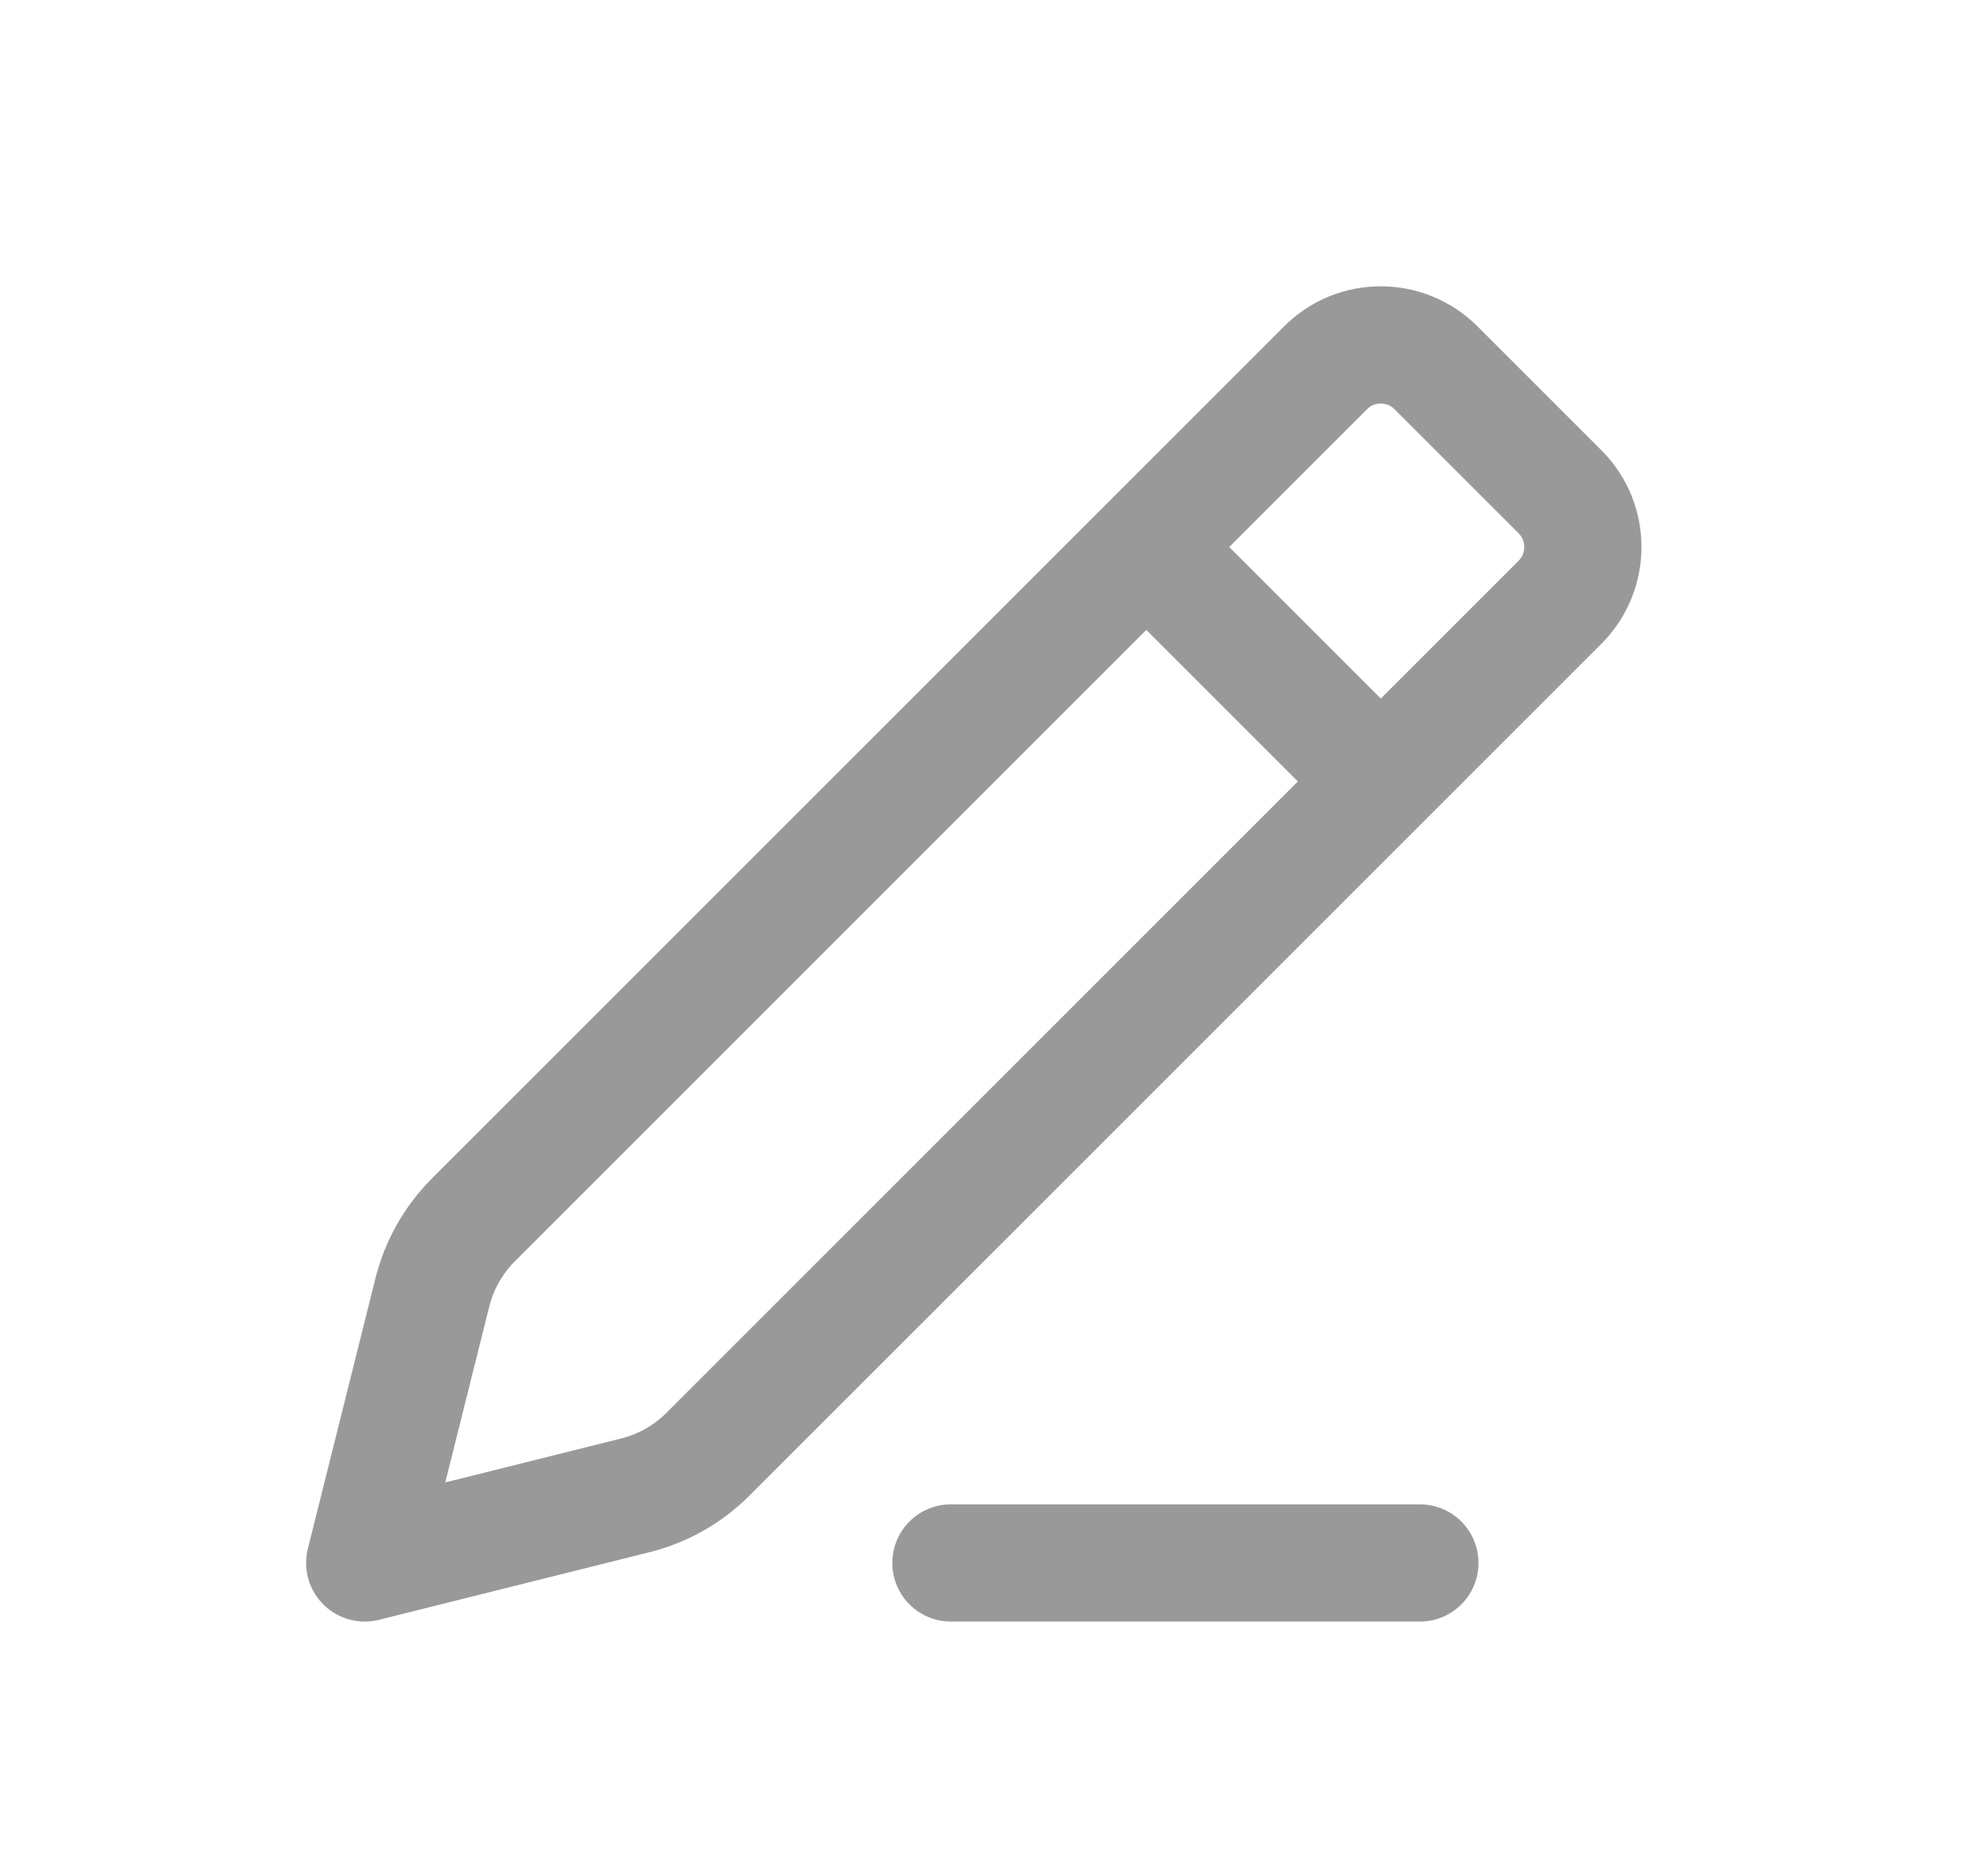
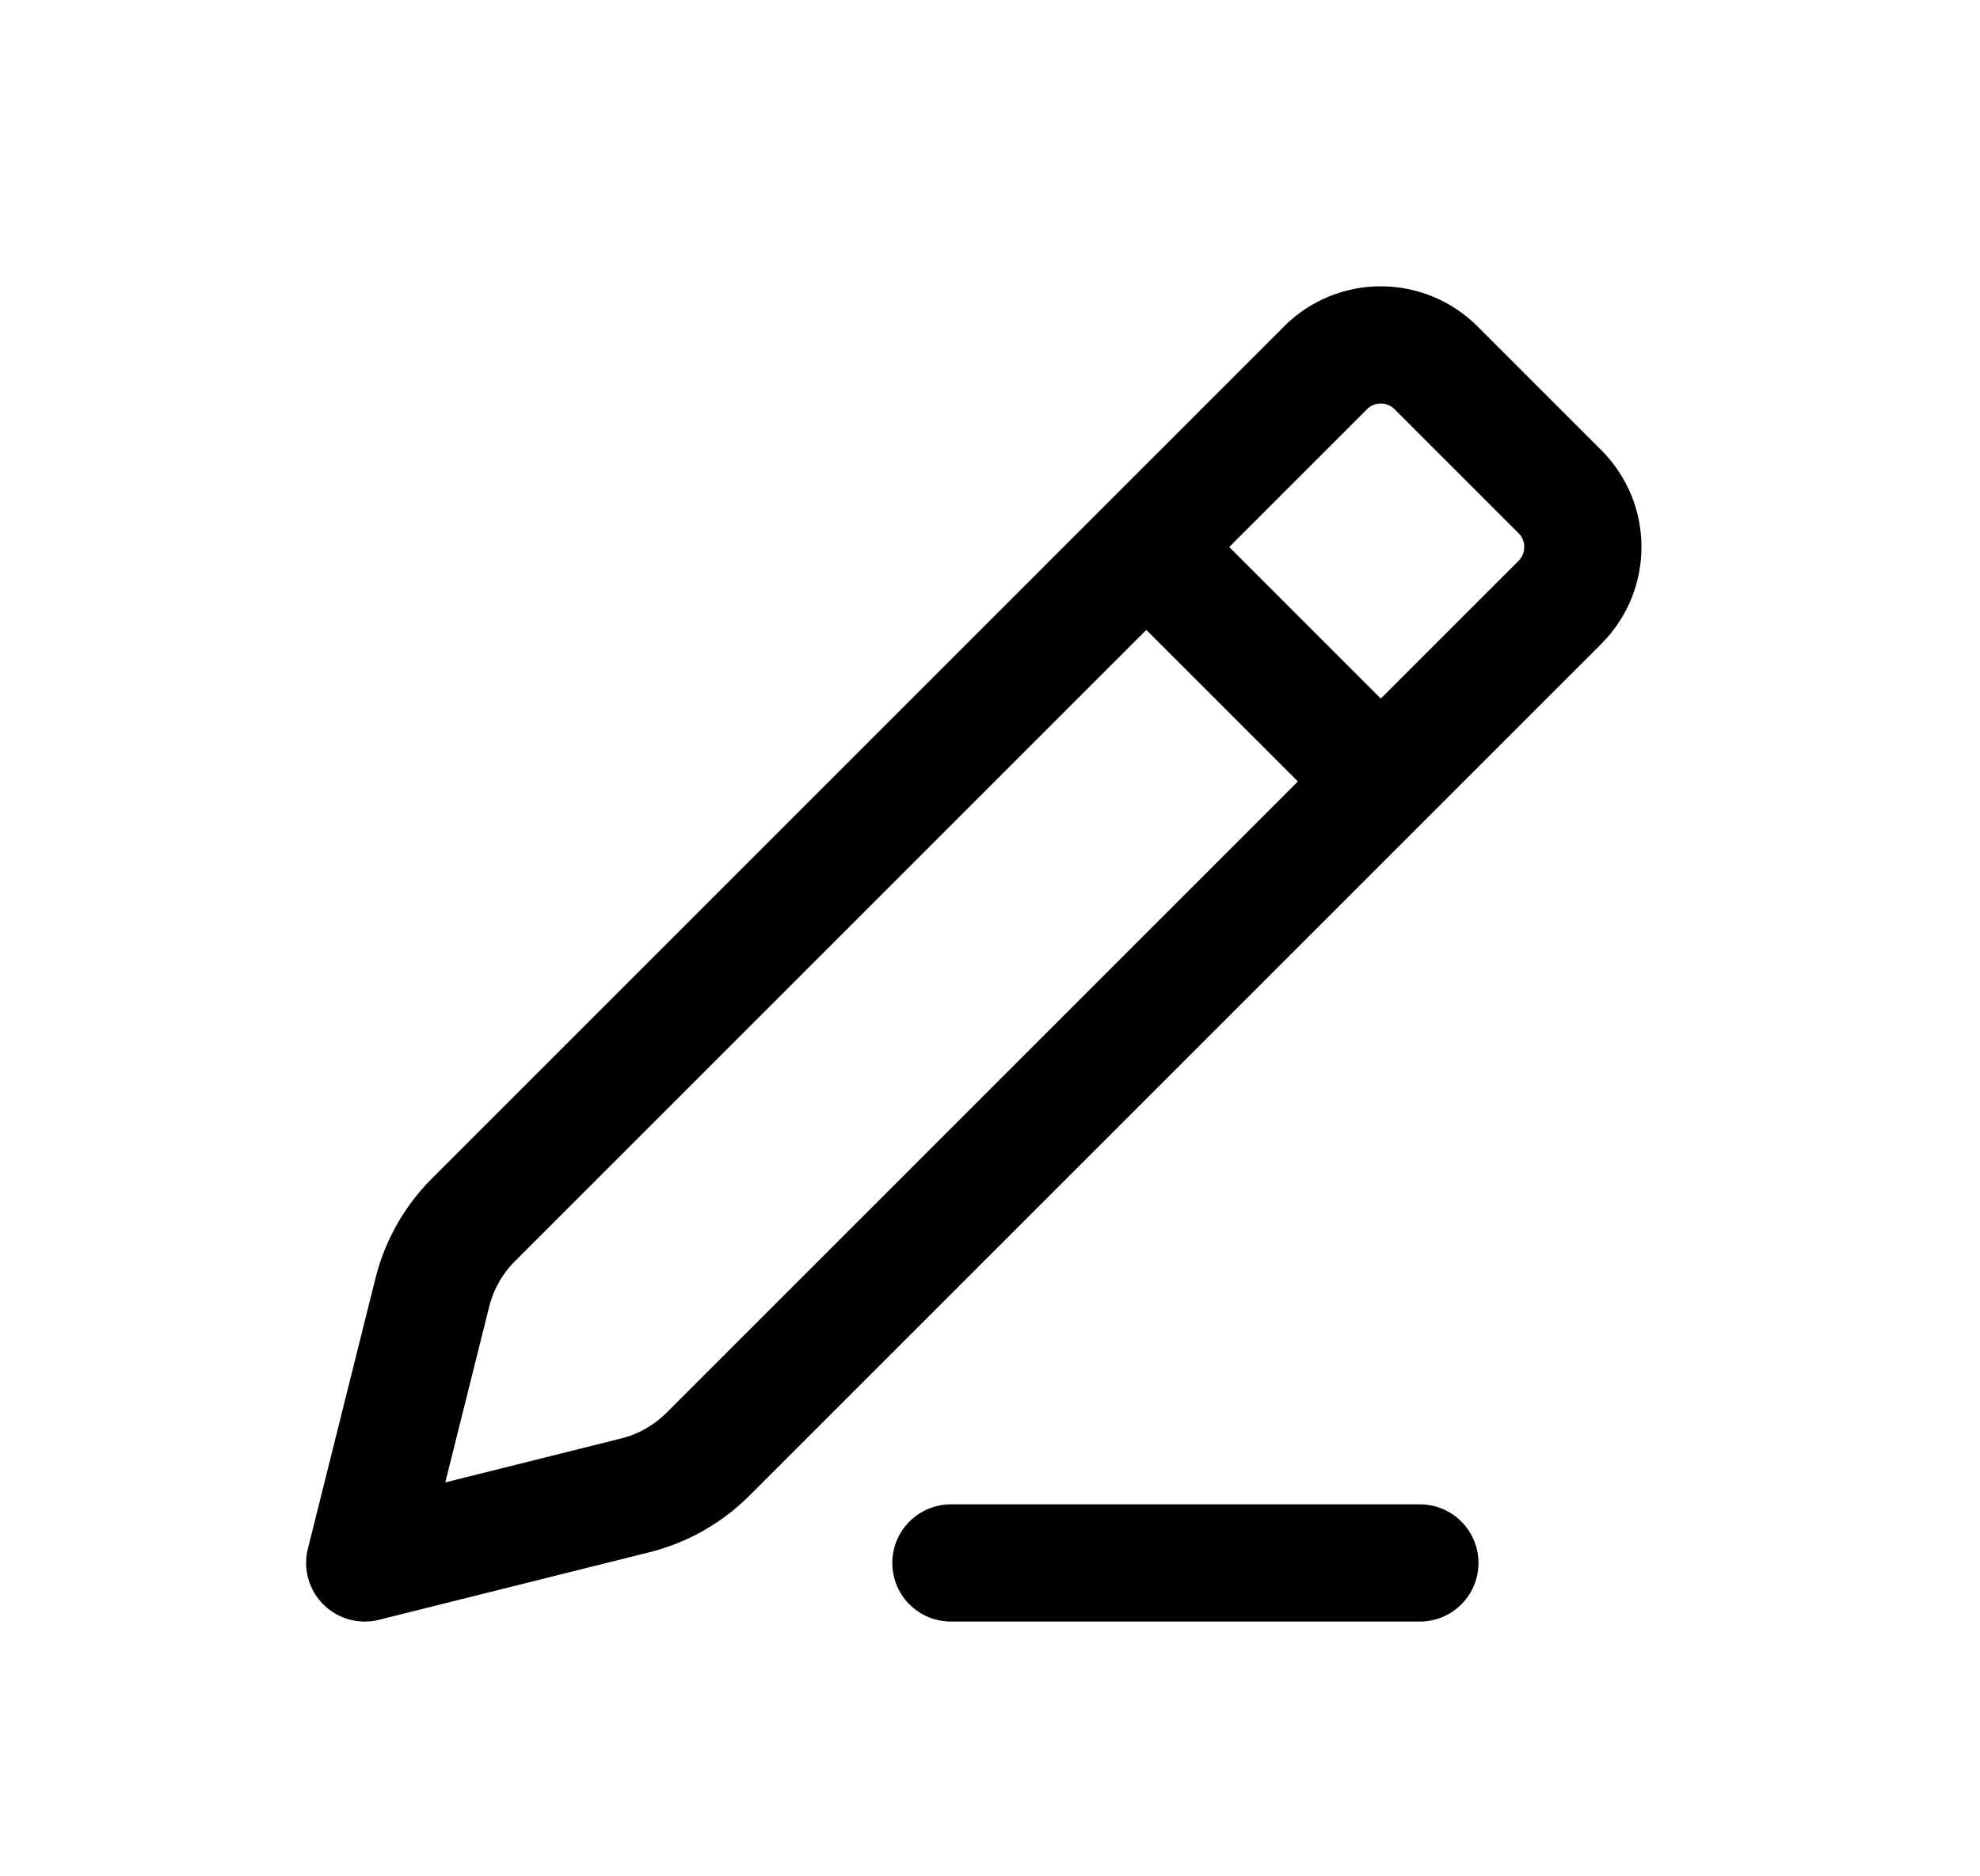
<svg xmlns="http://www.w3.org/2000/svg" width="19" height="18" viewBox="0 0 19 18" fill="none">
-   <path d="M11 5.25L4.544 11.706C4.352 11.898 4.215 12.139 4.149 12.403L3.5 15L6.097 14.351C6.361 14.285 6.602 14.148 6.794 13.956L13.25 7.5M11 5.25L12.72 3.53C13.012 3.237 13.487 3.237 13.78 3.53L14.97 4.72C15.262 5.012 15.262 5.487 14.97 5.78L13.25 7.5M11 5.25L13.25 7.5" stroke="#999999" stroke-width="1.125" stroke-linejoin="round" />
-   <path d="M9.125 15H13.625" stroke="#999999" stroke-width="1.125" stroke-linecap="round" stroke-linejoin="round" />
+   <path d="M11 5.25L4.544 11.706C4.352 11.898 4.215 12.139 4.149 12.403L3.5 15L6.097 14.351C6.361 14.285 6.602 14.148 6.794 13.956L13.25 7.5M11 5.25L12.72 3.53C13.012 3.237 13.487 3.237 13.78 3.53L14.97 4.72C15.262 5.012 15.262 5.487 14.97 5.78L13.25 7.5M11 5.25L13.25 7.5" stroke="currentColor" stroke-width="1.125" stroke-linejoin="round" />
+   <path d="M9.125 15H13.625" stroke="currentColor" stroke-width="1.125" stroke-linecap="round" stroke-linejoin="round" />
</svg>
